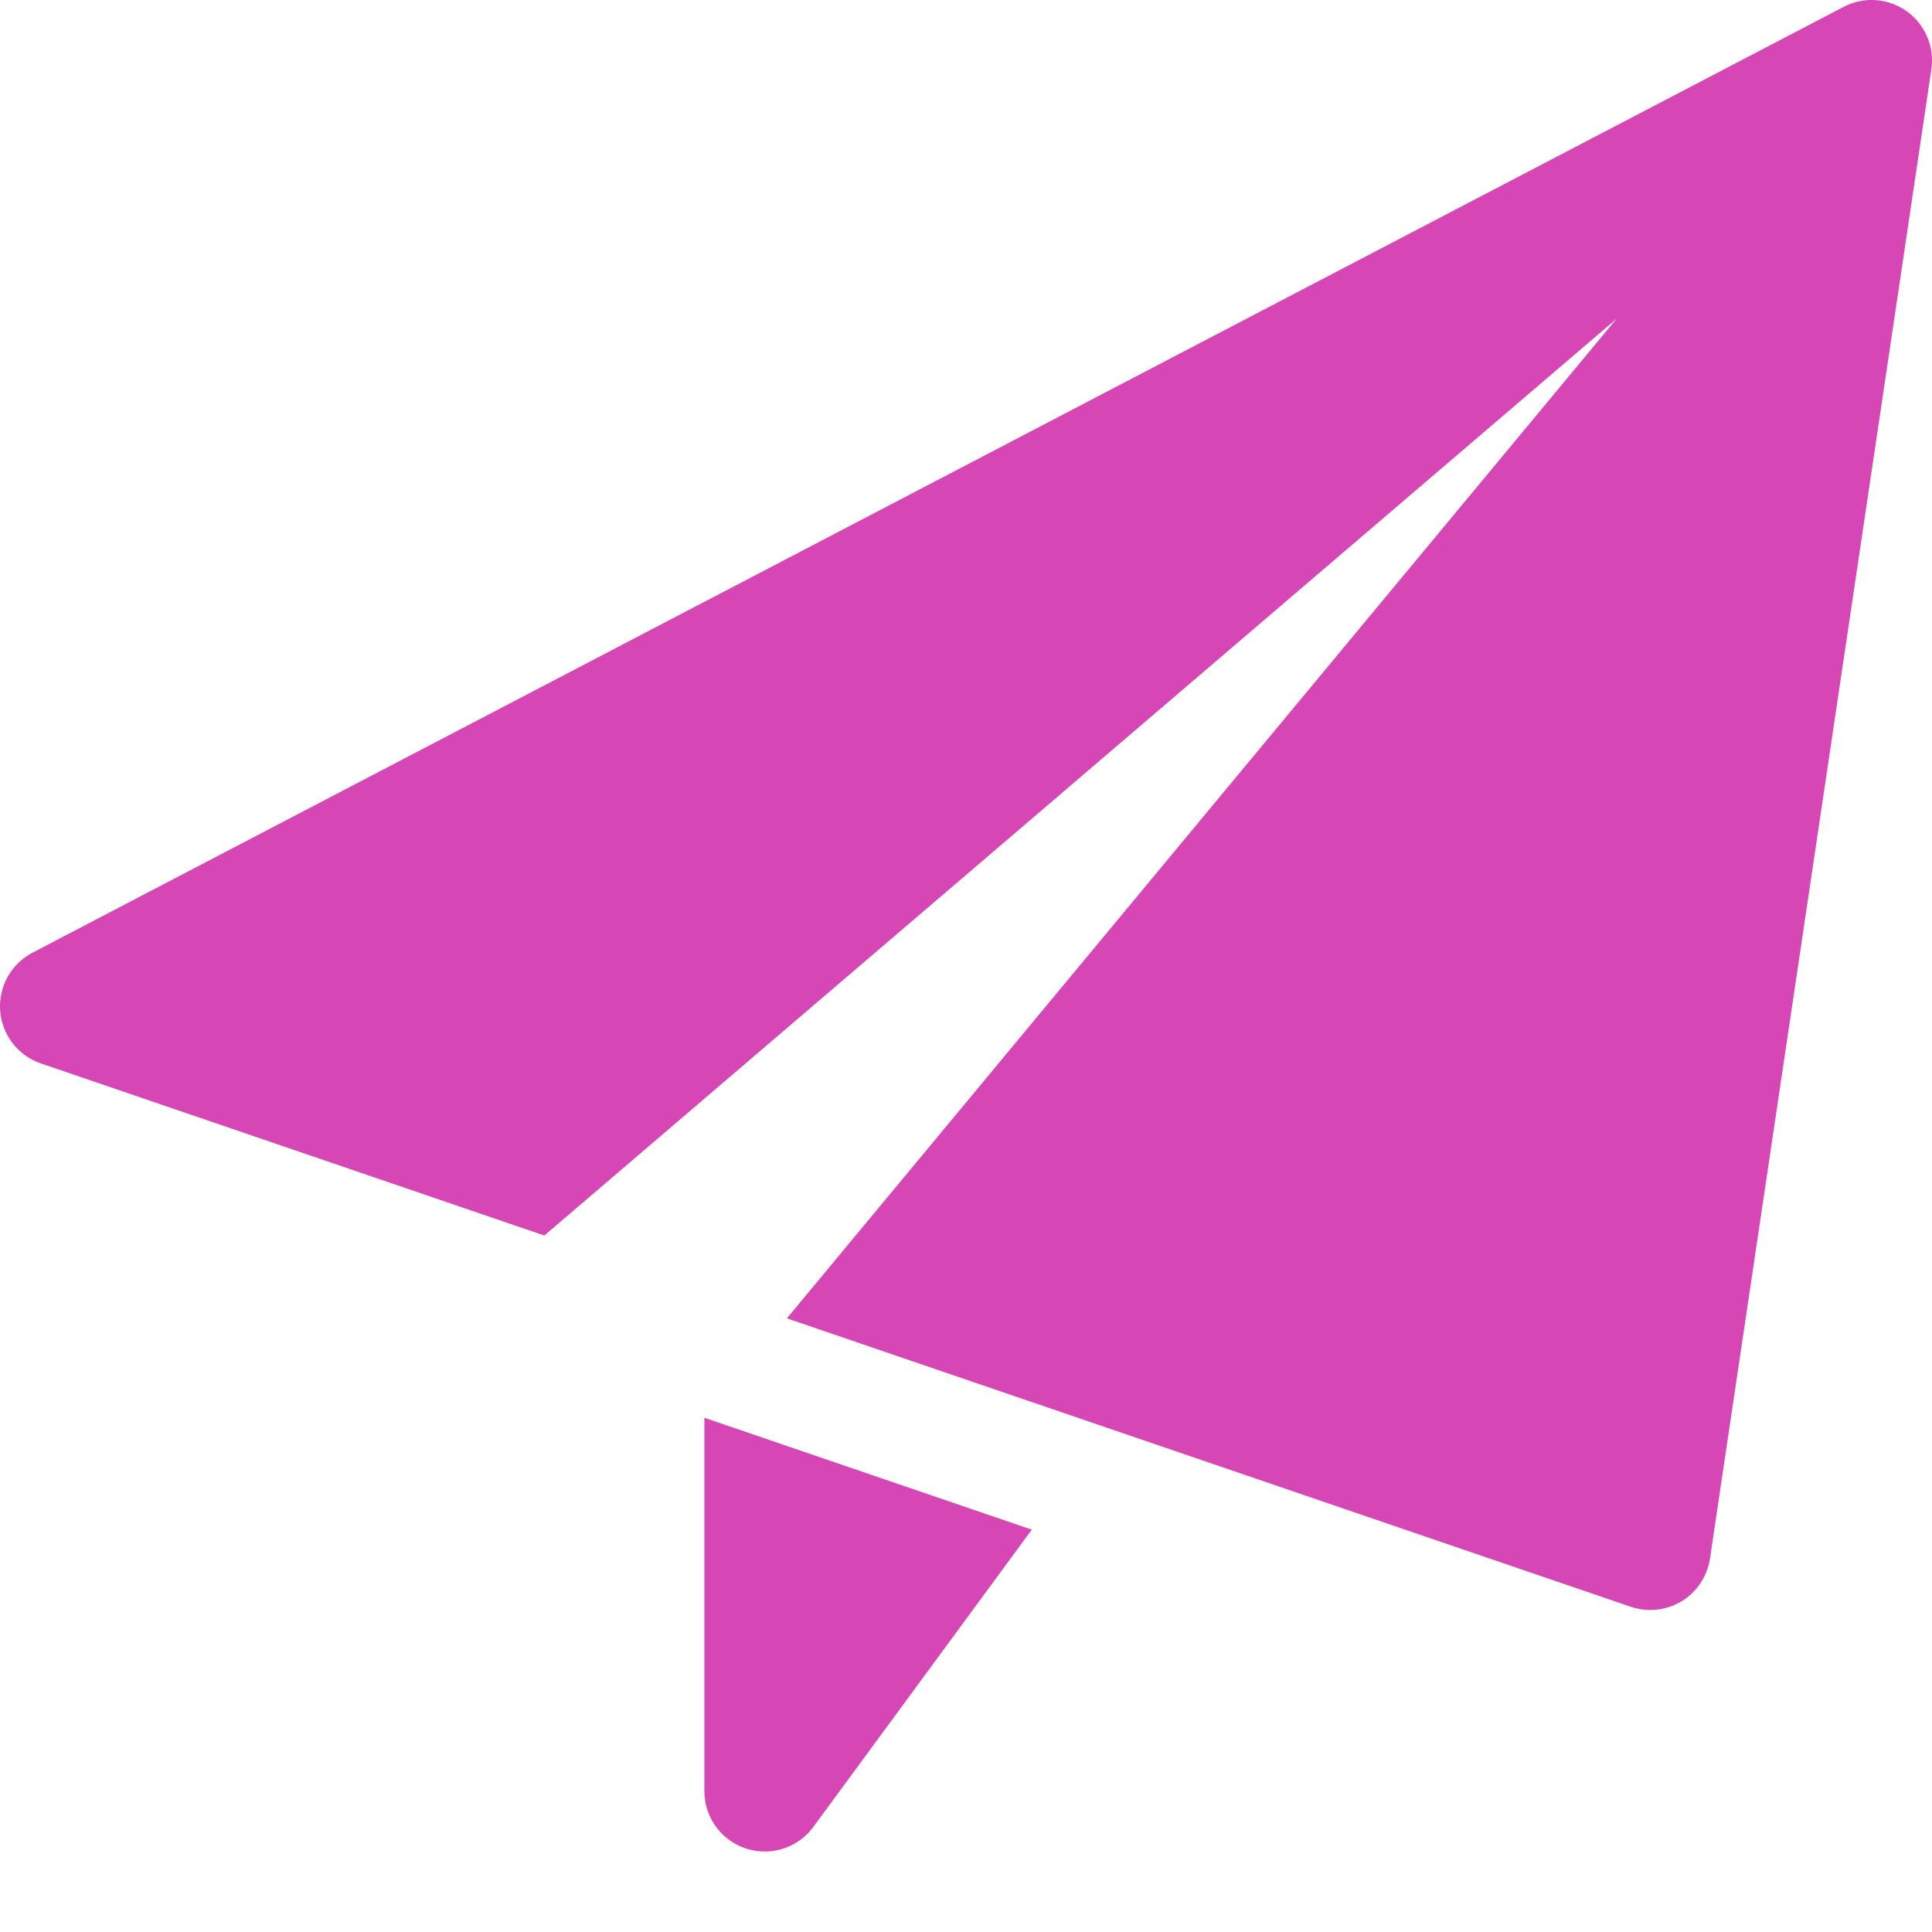
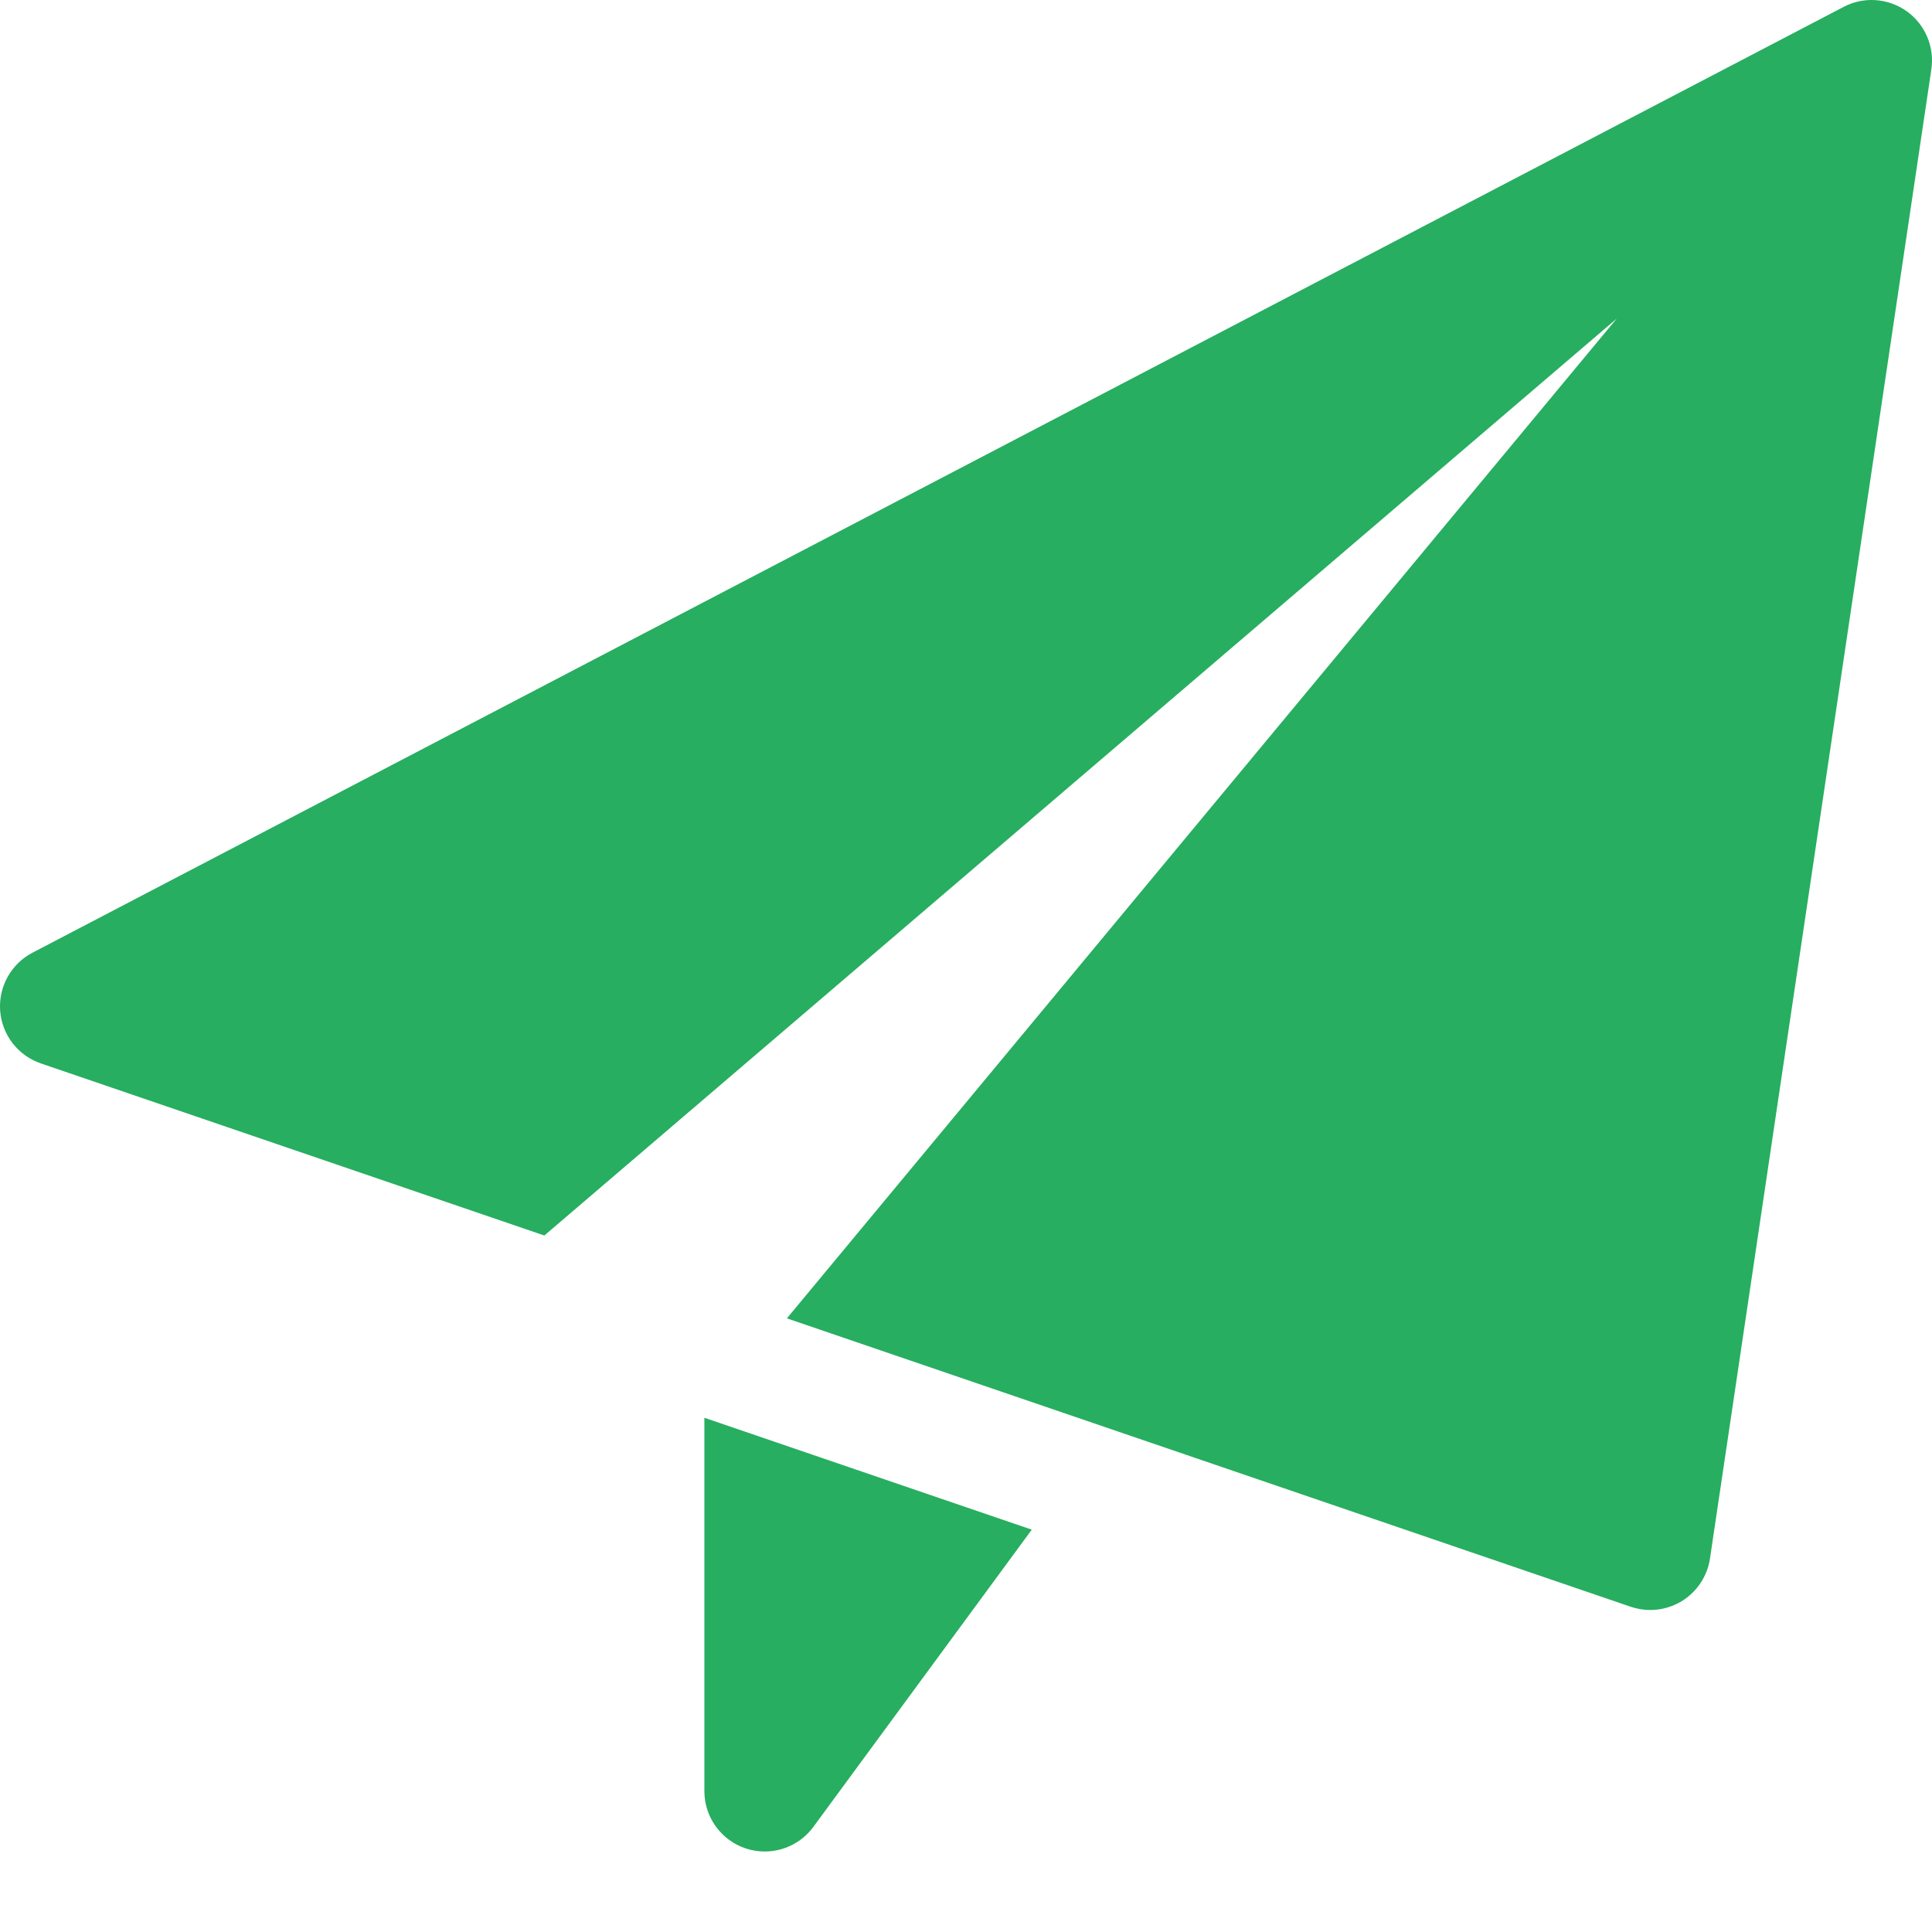
<svg xmlns="http://www.w3.org/2000/svg" enable-background="new 0 0 24 24" height="512" viewBox="0 0 24 24" width="512">
-   <path fill="#D646B4" d="m8.75 17.612v4.638c0 .324.208.611.516.713.077.025.156.037.234.037.234 0 .46-.11.604-.306l2.713-3.692z" />
-   <path fill="#D646B4" d="m23.685.139c-.23-.163-.532-.185-.782-.054l-22.5 11.75c-.266.139-.423.423-.401.722.023.3.222.556.505.653l6.255 2.138 13.321-11.39-10.308 12.419 10.483 3.583c.078.026.16.04.242.04.136 0 .271-.037.39-.109.19-.116.319-.311.352-.53l2.75-18.5c.041-.28-.077-.558-.307-.722z" />
+   <path fill="#27ae60" d="m8.75 17.612v4.638c0 .324.208.611.516.713.077.025.156.037.234.037.234 0 .46-.11.604-.306l2.713-3.692z" />
+   <path fill="#27ae60" d="m23.685.139c-.23-.163-.532-.185-.782-.054l-22.5 11.75c-.266.139-.423.423-.401.722.023.3.222.556.505.653l6.255 2.138 13.321-11.39-10.308 12.419 10.483 3.583c.078.026.16.04.242.04.136 0 .271-.037.39-.109.19-.116.319-.311.352-.53l2.75-18.5c.041-.28-.077-.558-.307-.722z" />
</svg>
